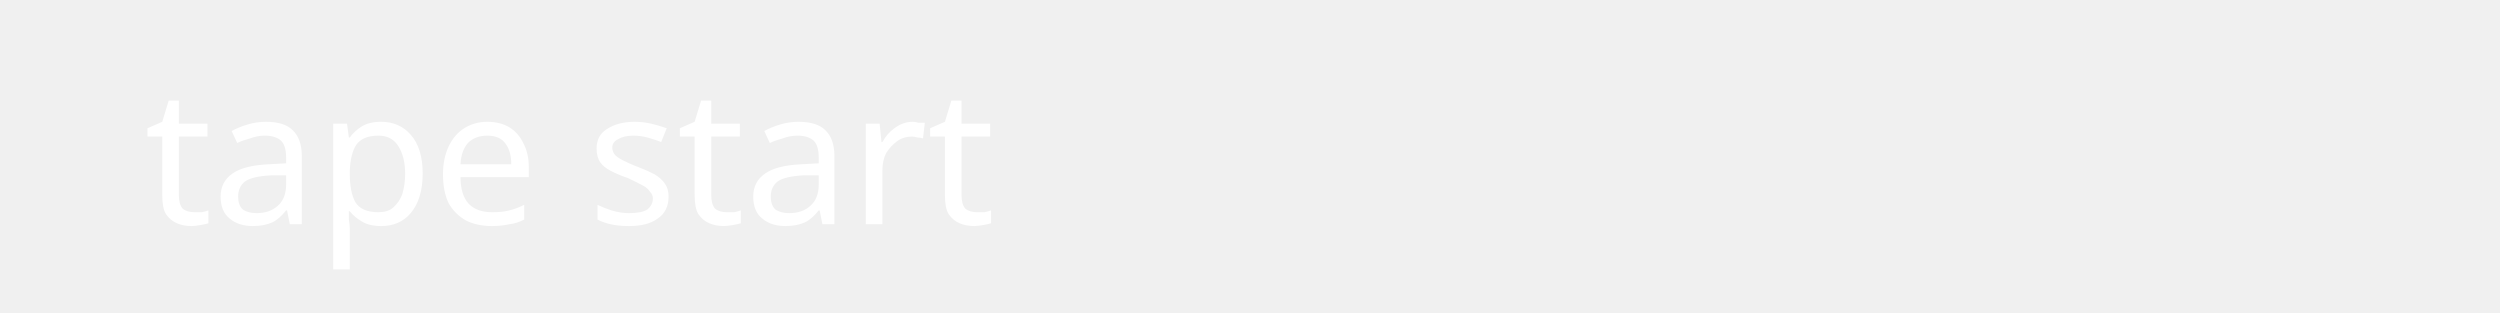
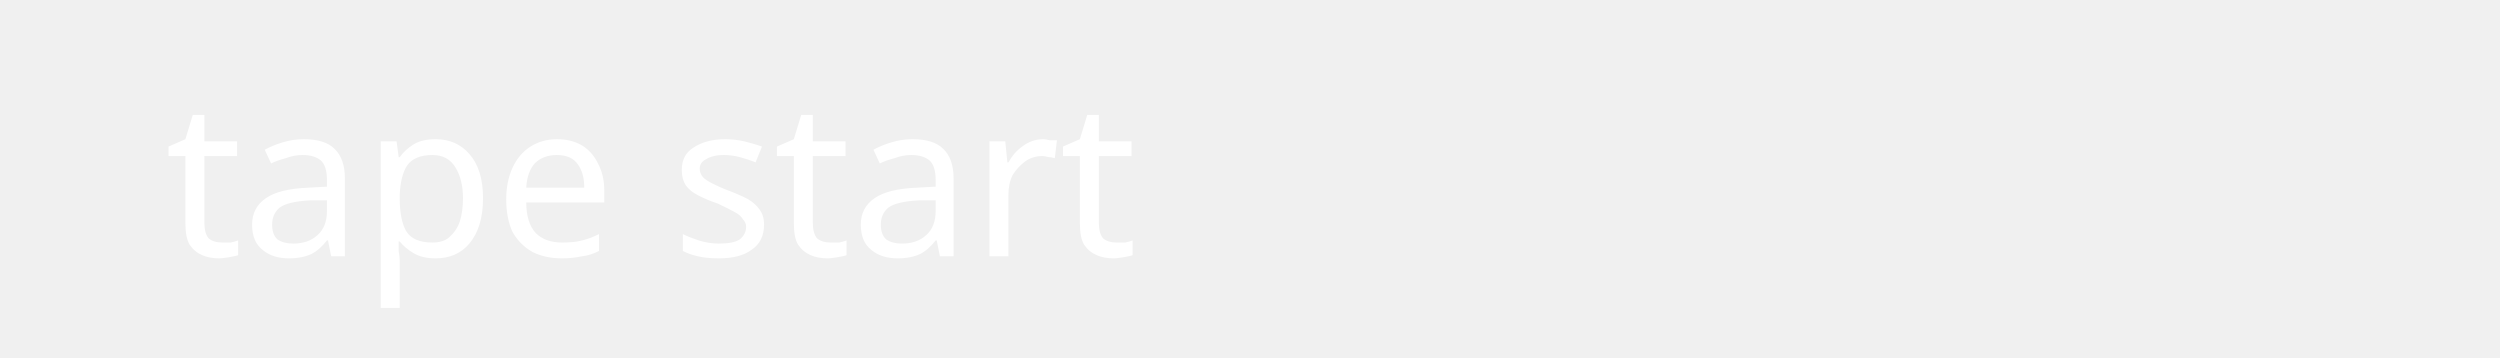
- <svg xmlns="http://www.w3.org/2000/svg" width="160" height="20" viewBox="0 0 42.333 5.292" version="1.1" id="svg907">
+ <svg xmlns="http://www.w3.org/2000/svg" width="140" height="20" viewBox="0 0 37.042 5.292" version="1.1" id="svg907">
  <defs id="defs901" />
  <g id="layer1">
    <text xml:space="preserve" style="font-size:3.175px;line-height:1.25;font-family:'Good Times';-inkscape-font-specification:'Good Times';fill:#ffffff;stroke-width:0.265" x="2.449" y="3.795" id="text1474">
      <tspan id="tspan1472" x="2.449" y="3.795" style="font-size:3.175px;fill:#ffffff;stroke-width:0.265">tape start</tspan>
    </text>
  </g>
</svg>
